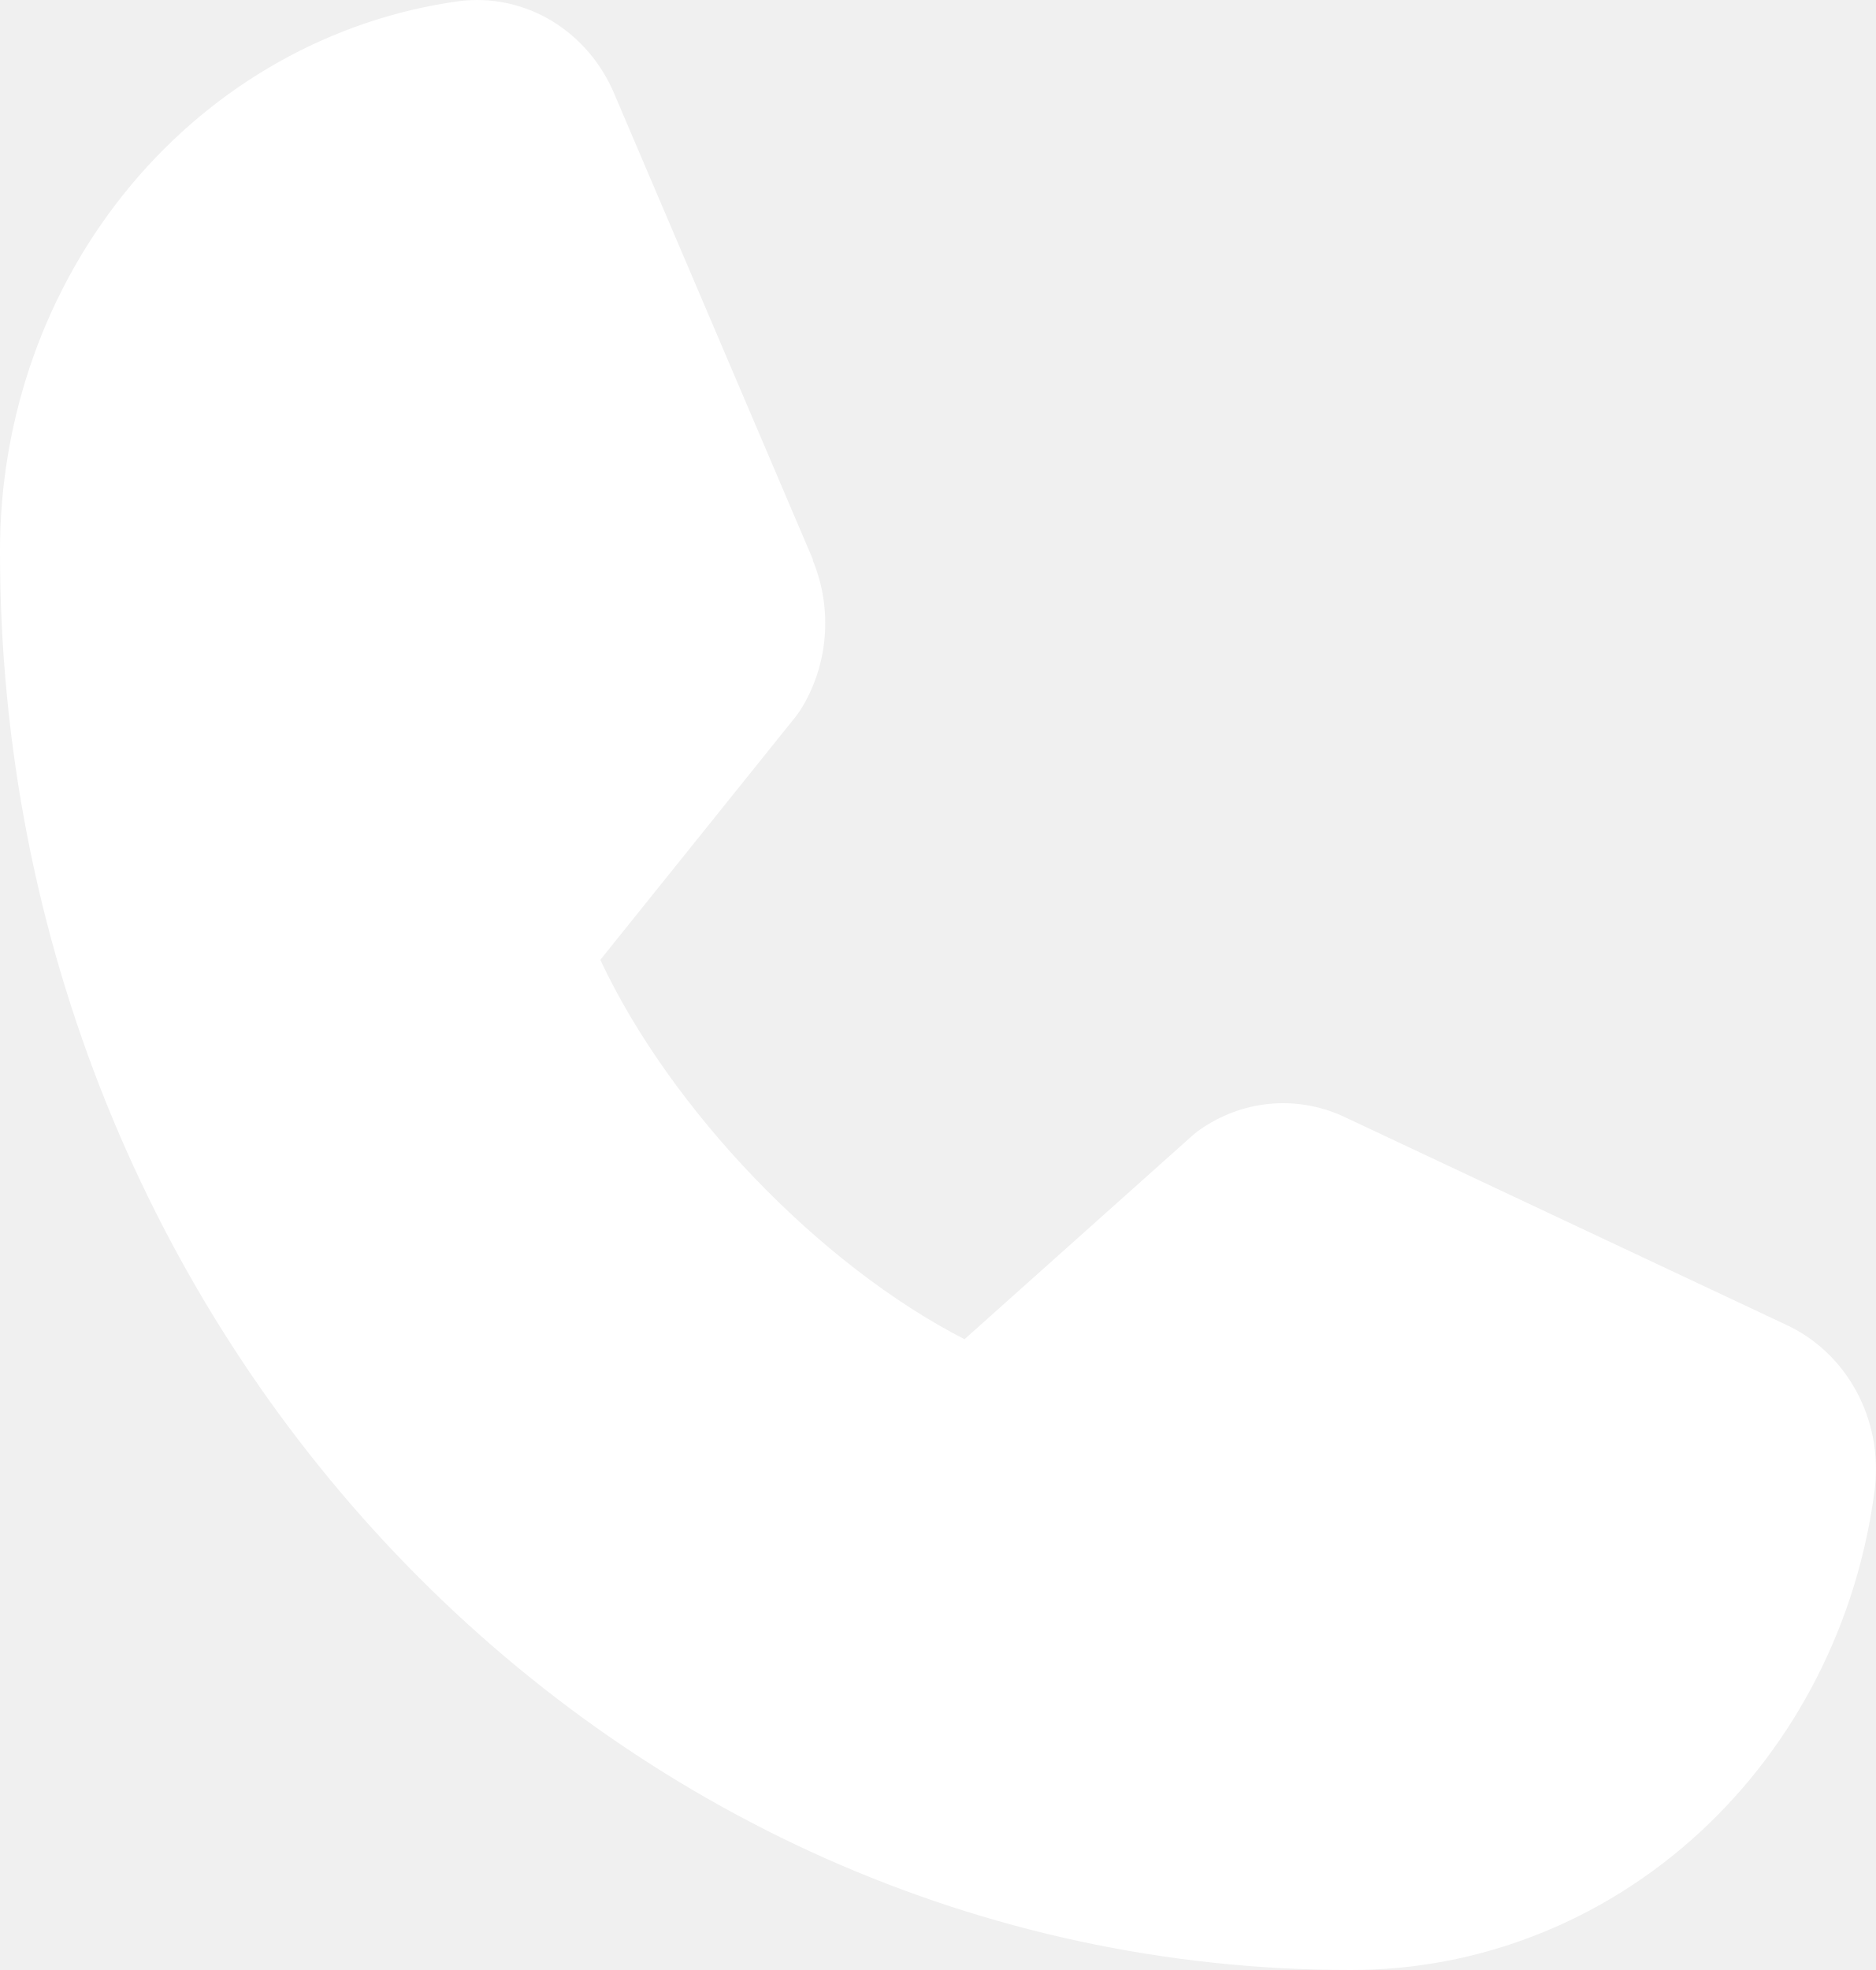
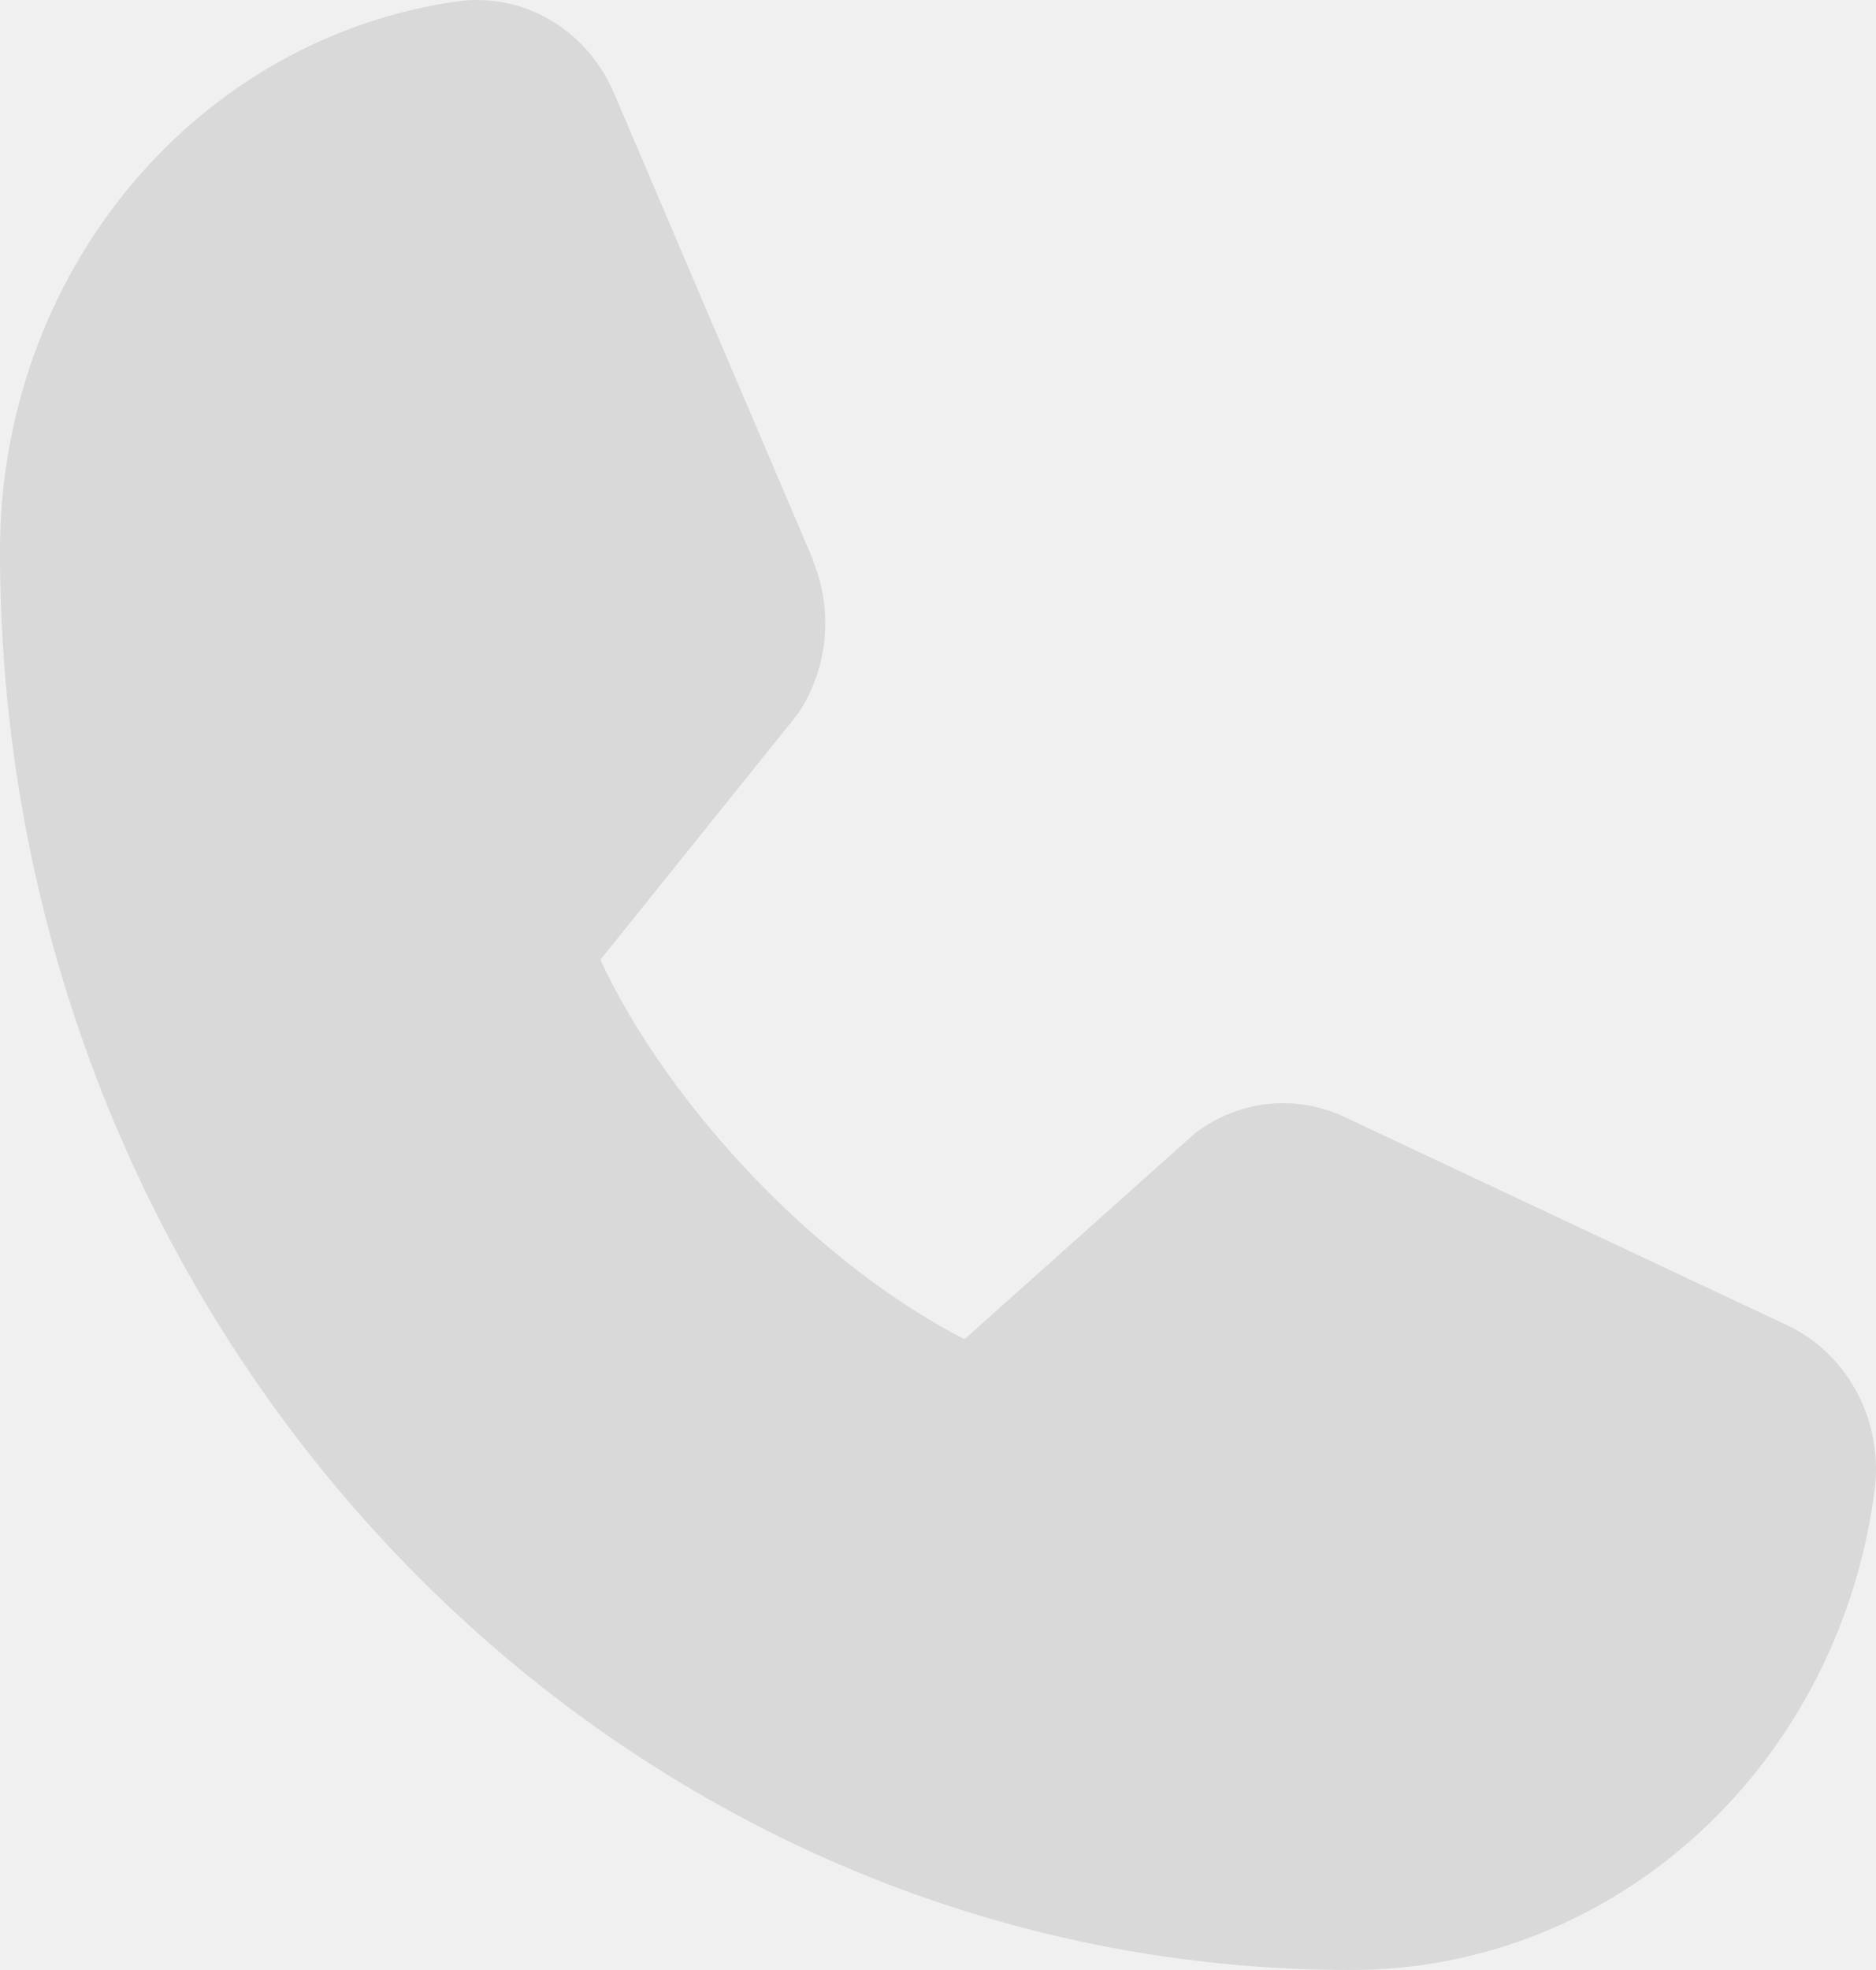
<svg xmlns="http://www.w3.org/2000/svg" width="40" height="42" viewBox="0 0 40 42" fill="none">
-   <path d="M39.977 31.727C39.62 34.572 38.289 37.184 36.232 39.075C34.176 40.965 31.534 42.005 28.8 42C12.92 42 1.80976e-05 28.434 1.80976e-05 11.76C-0.005 8.89 0.985 6.116 2.786 3.956C4.586 1.797 7.074 0.399 9.784 0.025C10.47 -0.063 11.164 0.084 11.763 0.444C12.362 0.805 12.834 1.359 13.108 2.024L17.332 11.926V11.951C17.543 12.46 17.629 13.016 17.585 13.569C17.541 14.122 17.367 14.655 17.078 15.12C17.042 15.176 17.004 15.229 16.964 15.281L12.8 20.464C14.298 23.66 17.482 26.974 20.566 28.552L25.434 24.202C25.482 24.16 25.532 24.121 25.584 24.085C26.027 23.775 26.536 23.585 27.066 23.534C27.596 23.483 28.129 23.571 28.619 23.791L28.645 23.803L38.067 28.236C38.701 28.524 39.23 29.019 39.575 29.648C39.919 30.277 40.06 31.006 39.977 31.727Z" fill="white" />
+   <path d="M39.977 31.727C39.62 34.572 38.289 37.184 36.232 39.075C34.176 40.965 31.534 42.005 28.8 42C12.92 42 1.80976e-05 28.434 1.80976e-05 11.76C-0.005 8.89 0.985 6.116 2.786 3.956C4.586 1.797 7.074 0.399 9.784 0.025C10.47 -0.063 11.164 0.084 11.763 0.444C12.362 0.805 12.834 1.359 13.108 2.024L17.332 11.926V11.951C17.543 12.46 17.629 13.016 17.585 13.569C17.541 14.122 17.367 14.655 17.078 15.12C17.042 15.176 17.004 15.229 16.964 15.281L12.8 20.464C14.298 23.66 17.482 26.974 20.566 28.552L25.434 24.202C25.482 24.16 25.532 24.121 25.584 24.085C26.027 23.775 26.536 23.585 27.066 23.534C27.596 23.483 28.129 23.571 28.619 23.791L28.645 23.803L38.067 28.236C38.701 28.524 39.23 29.019 39.575 29.648C39.919 30.277 40.06 31.006 39.977 31.727Z" fill="#D9D9D9" />
</svg>
